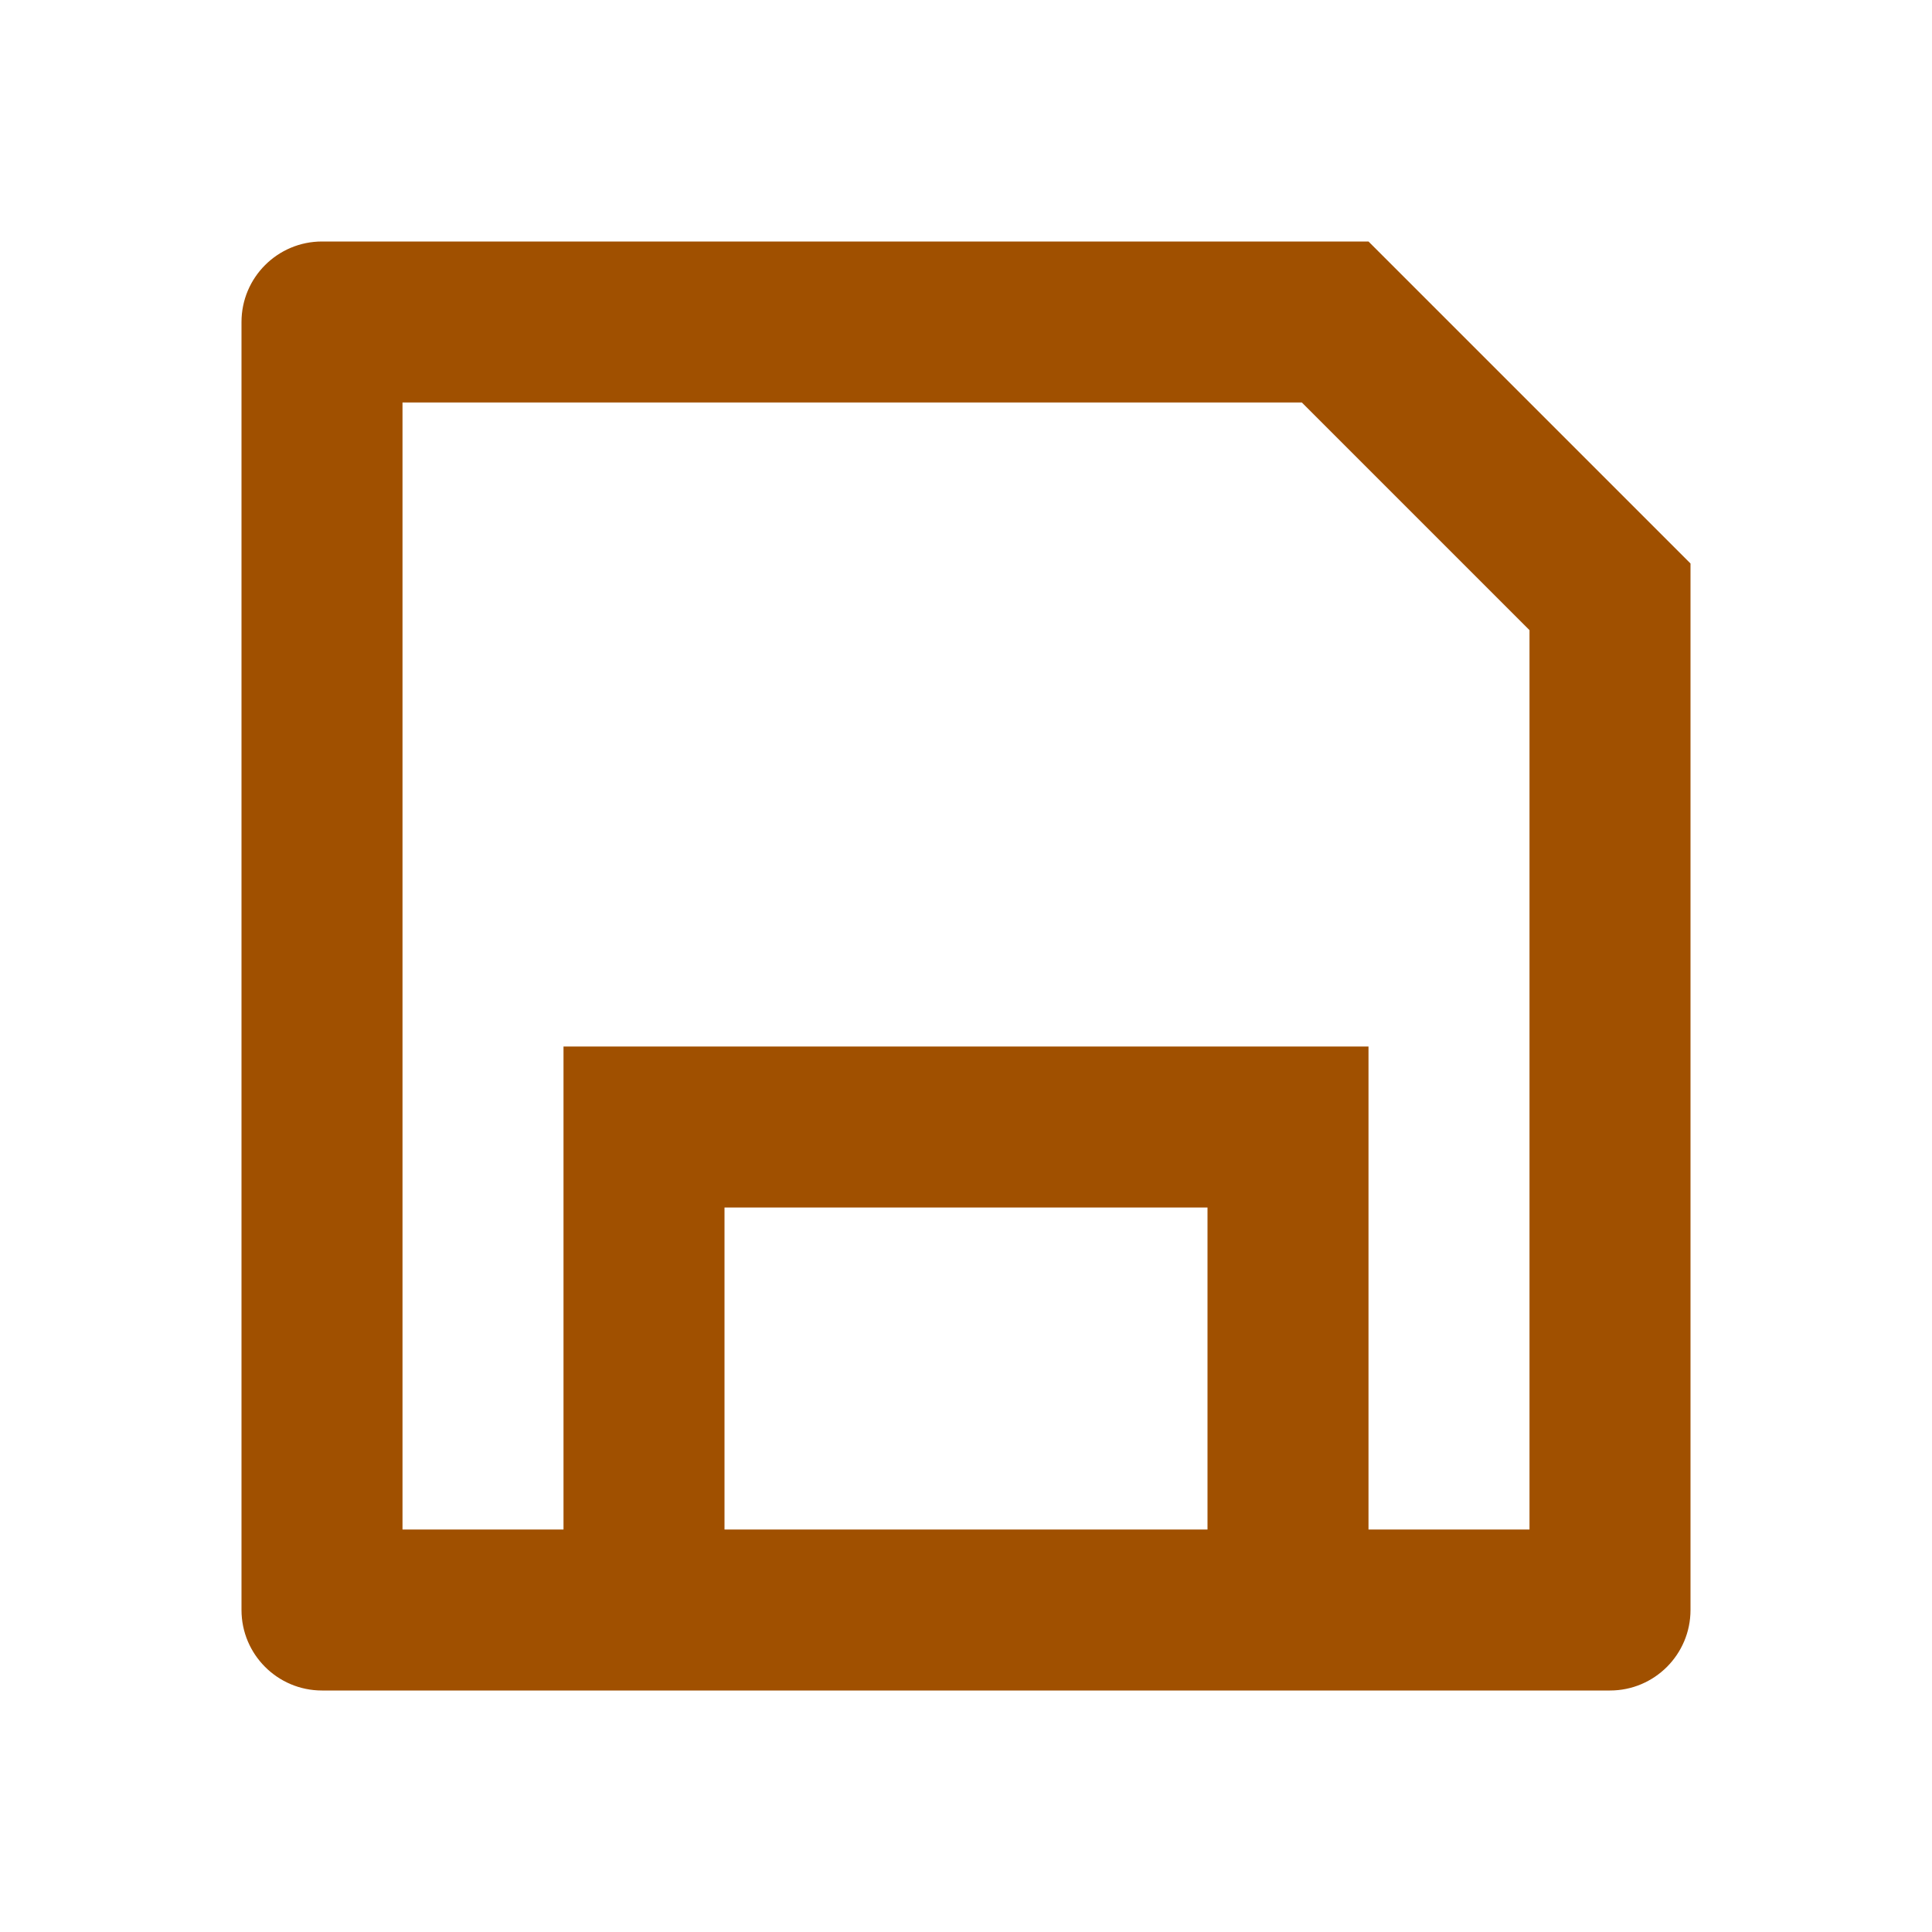
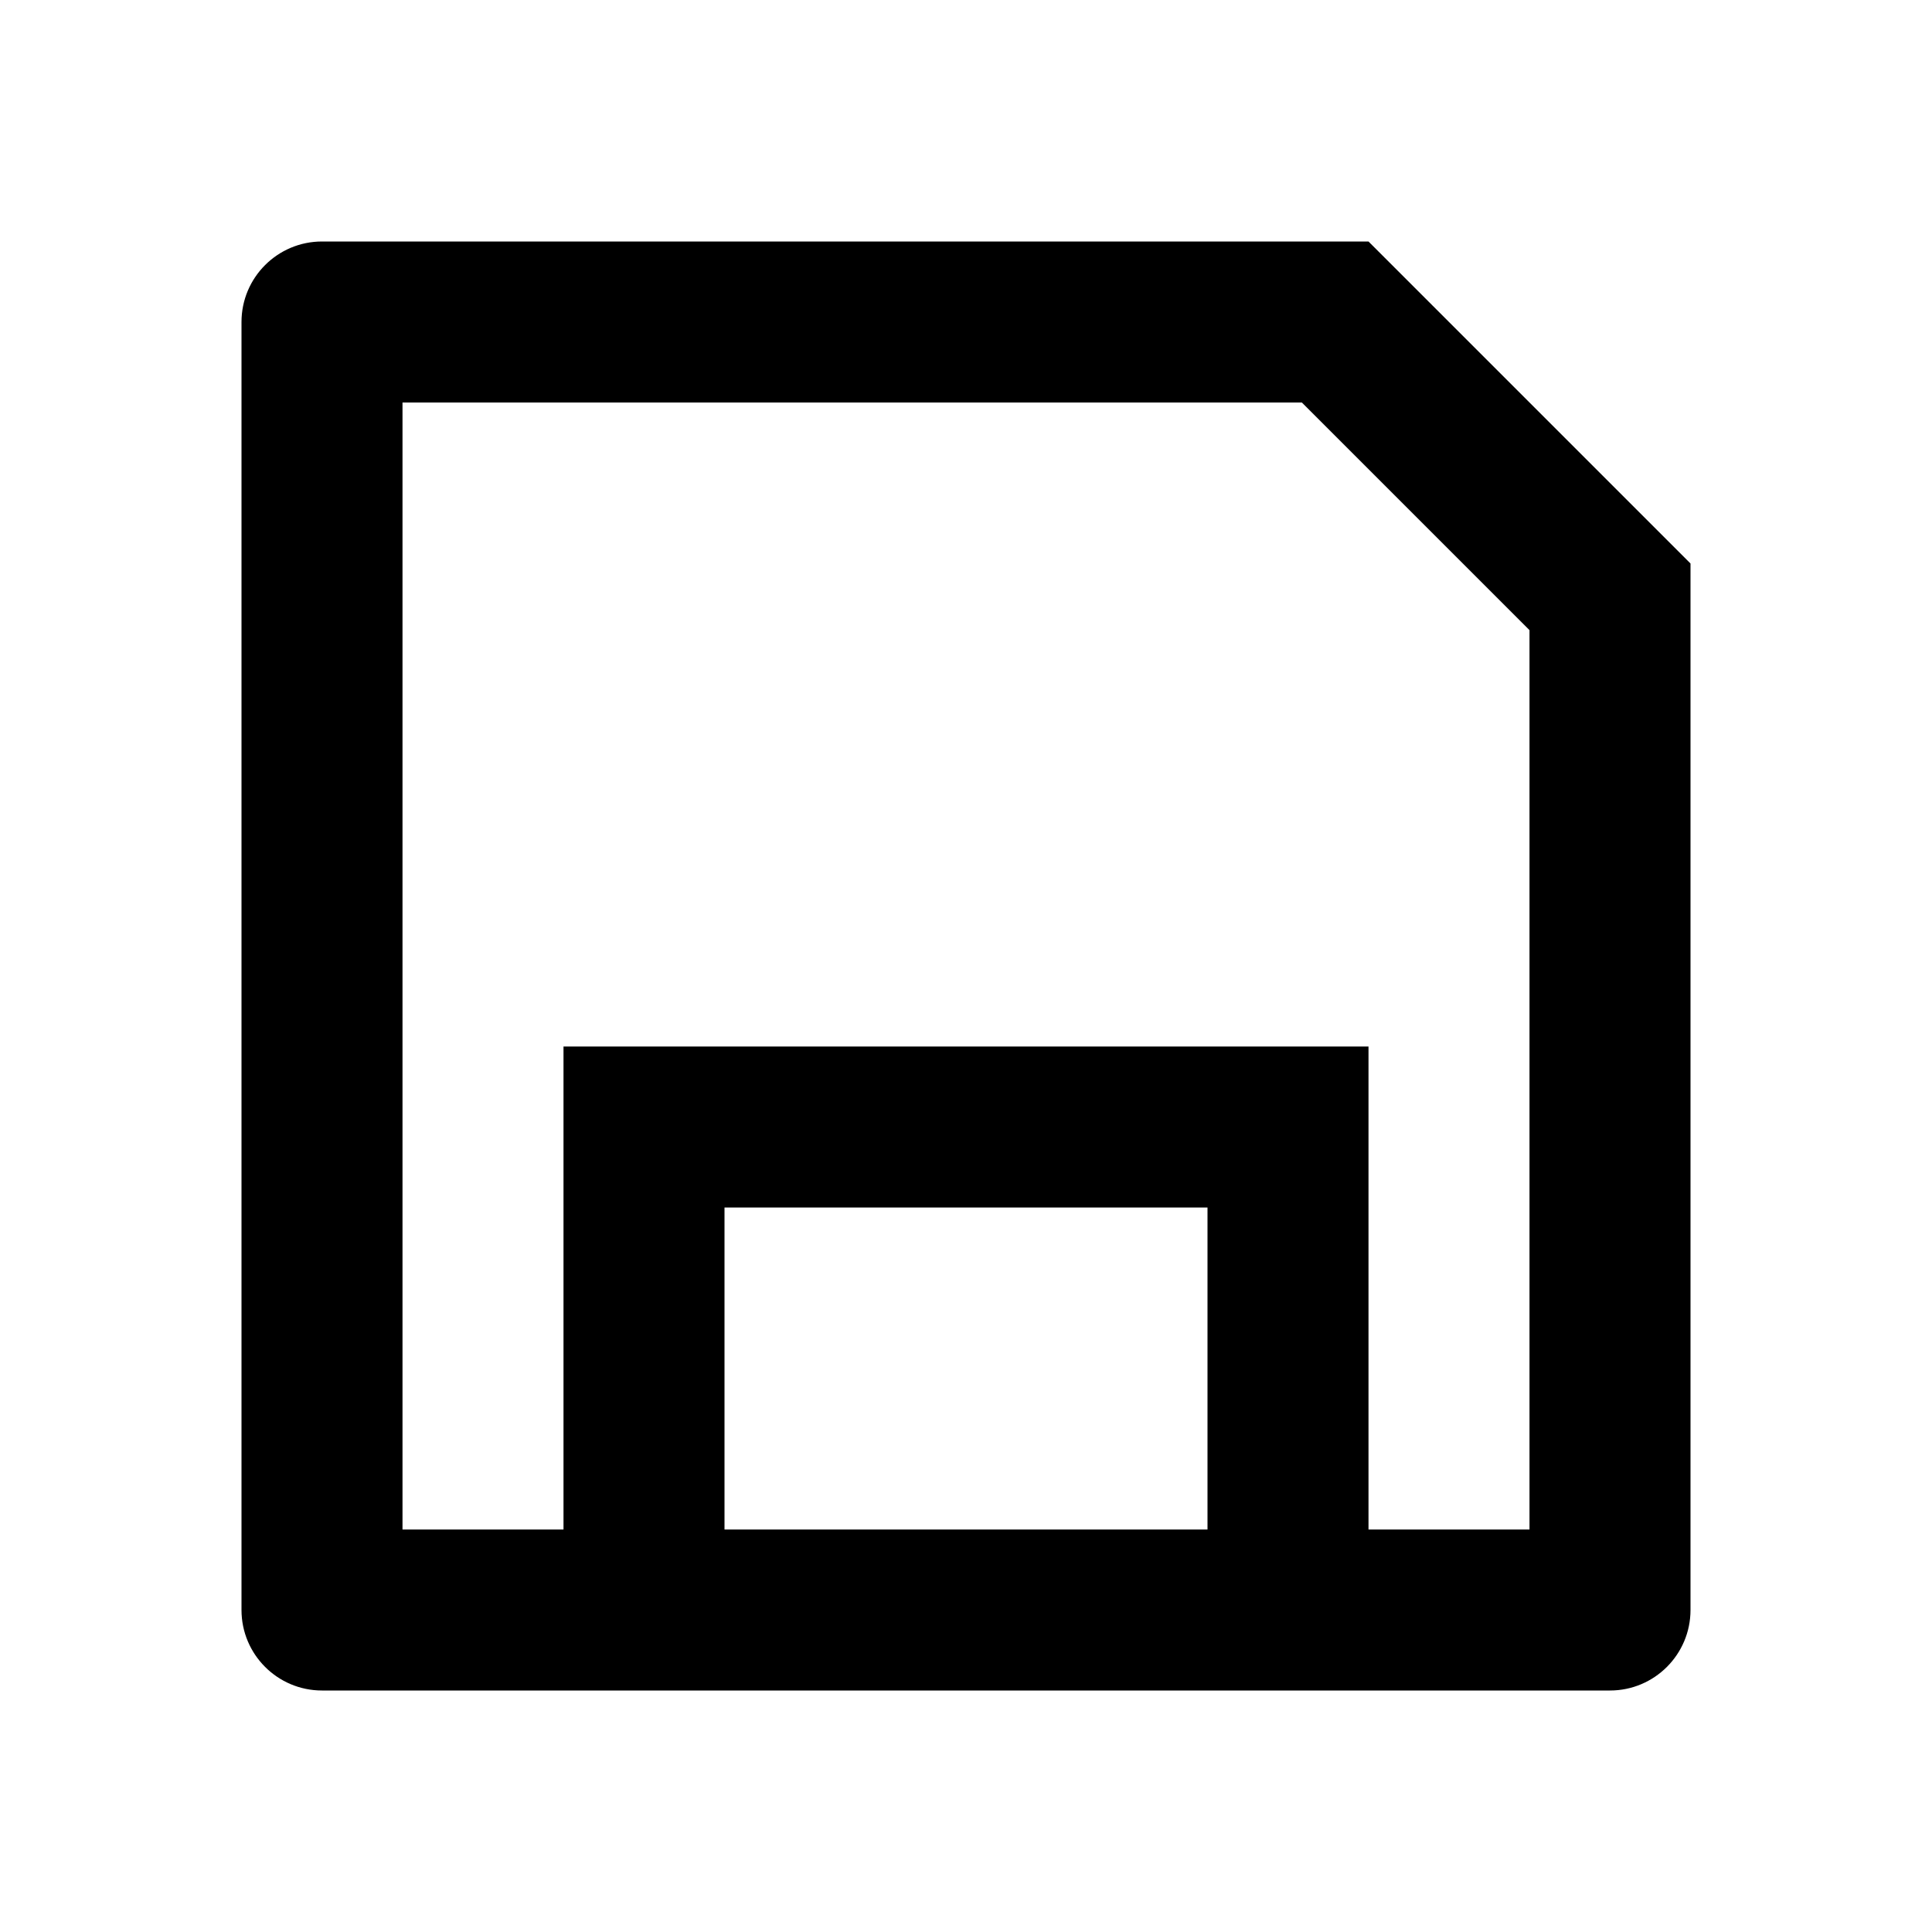
<svg xmlns="http://www.w3.org/2000/svg" viewBox="0 0 24 24">
-   <path d="M7 19V13H17V19H19V7.828L16.172 5H5V19H7ZM4 3H17L21 7V20C21 20.552 20.552 21 20 21H4C3.448 21 3 20.552 3 20V4C3 3.448 3.448 3 4 3ZM9 15V19H15V15H9Z" fill="#A05000">
+   <path d="M7 19V13H17V19H19V7.828L16.172 5H5V19H7ZM4 3H17L21 7V20C21 20.552 20.552 21 20 21H4C3.448 21 3 20.552 3 20V4C3 3.448 3.448 3 4 3ZM9 15V19H15V15H9Z" fill="#000000">
</path>
</svg>
